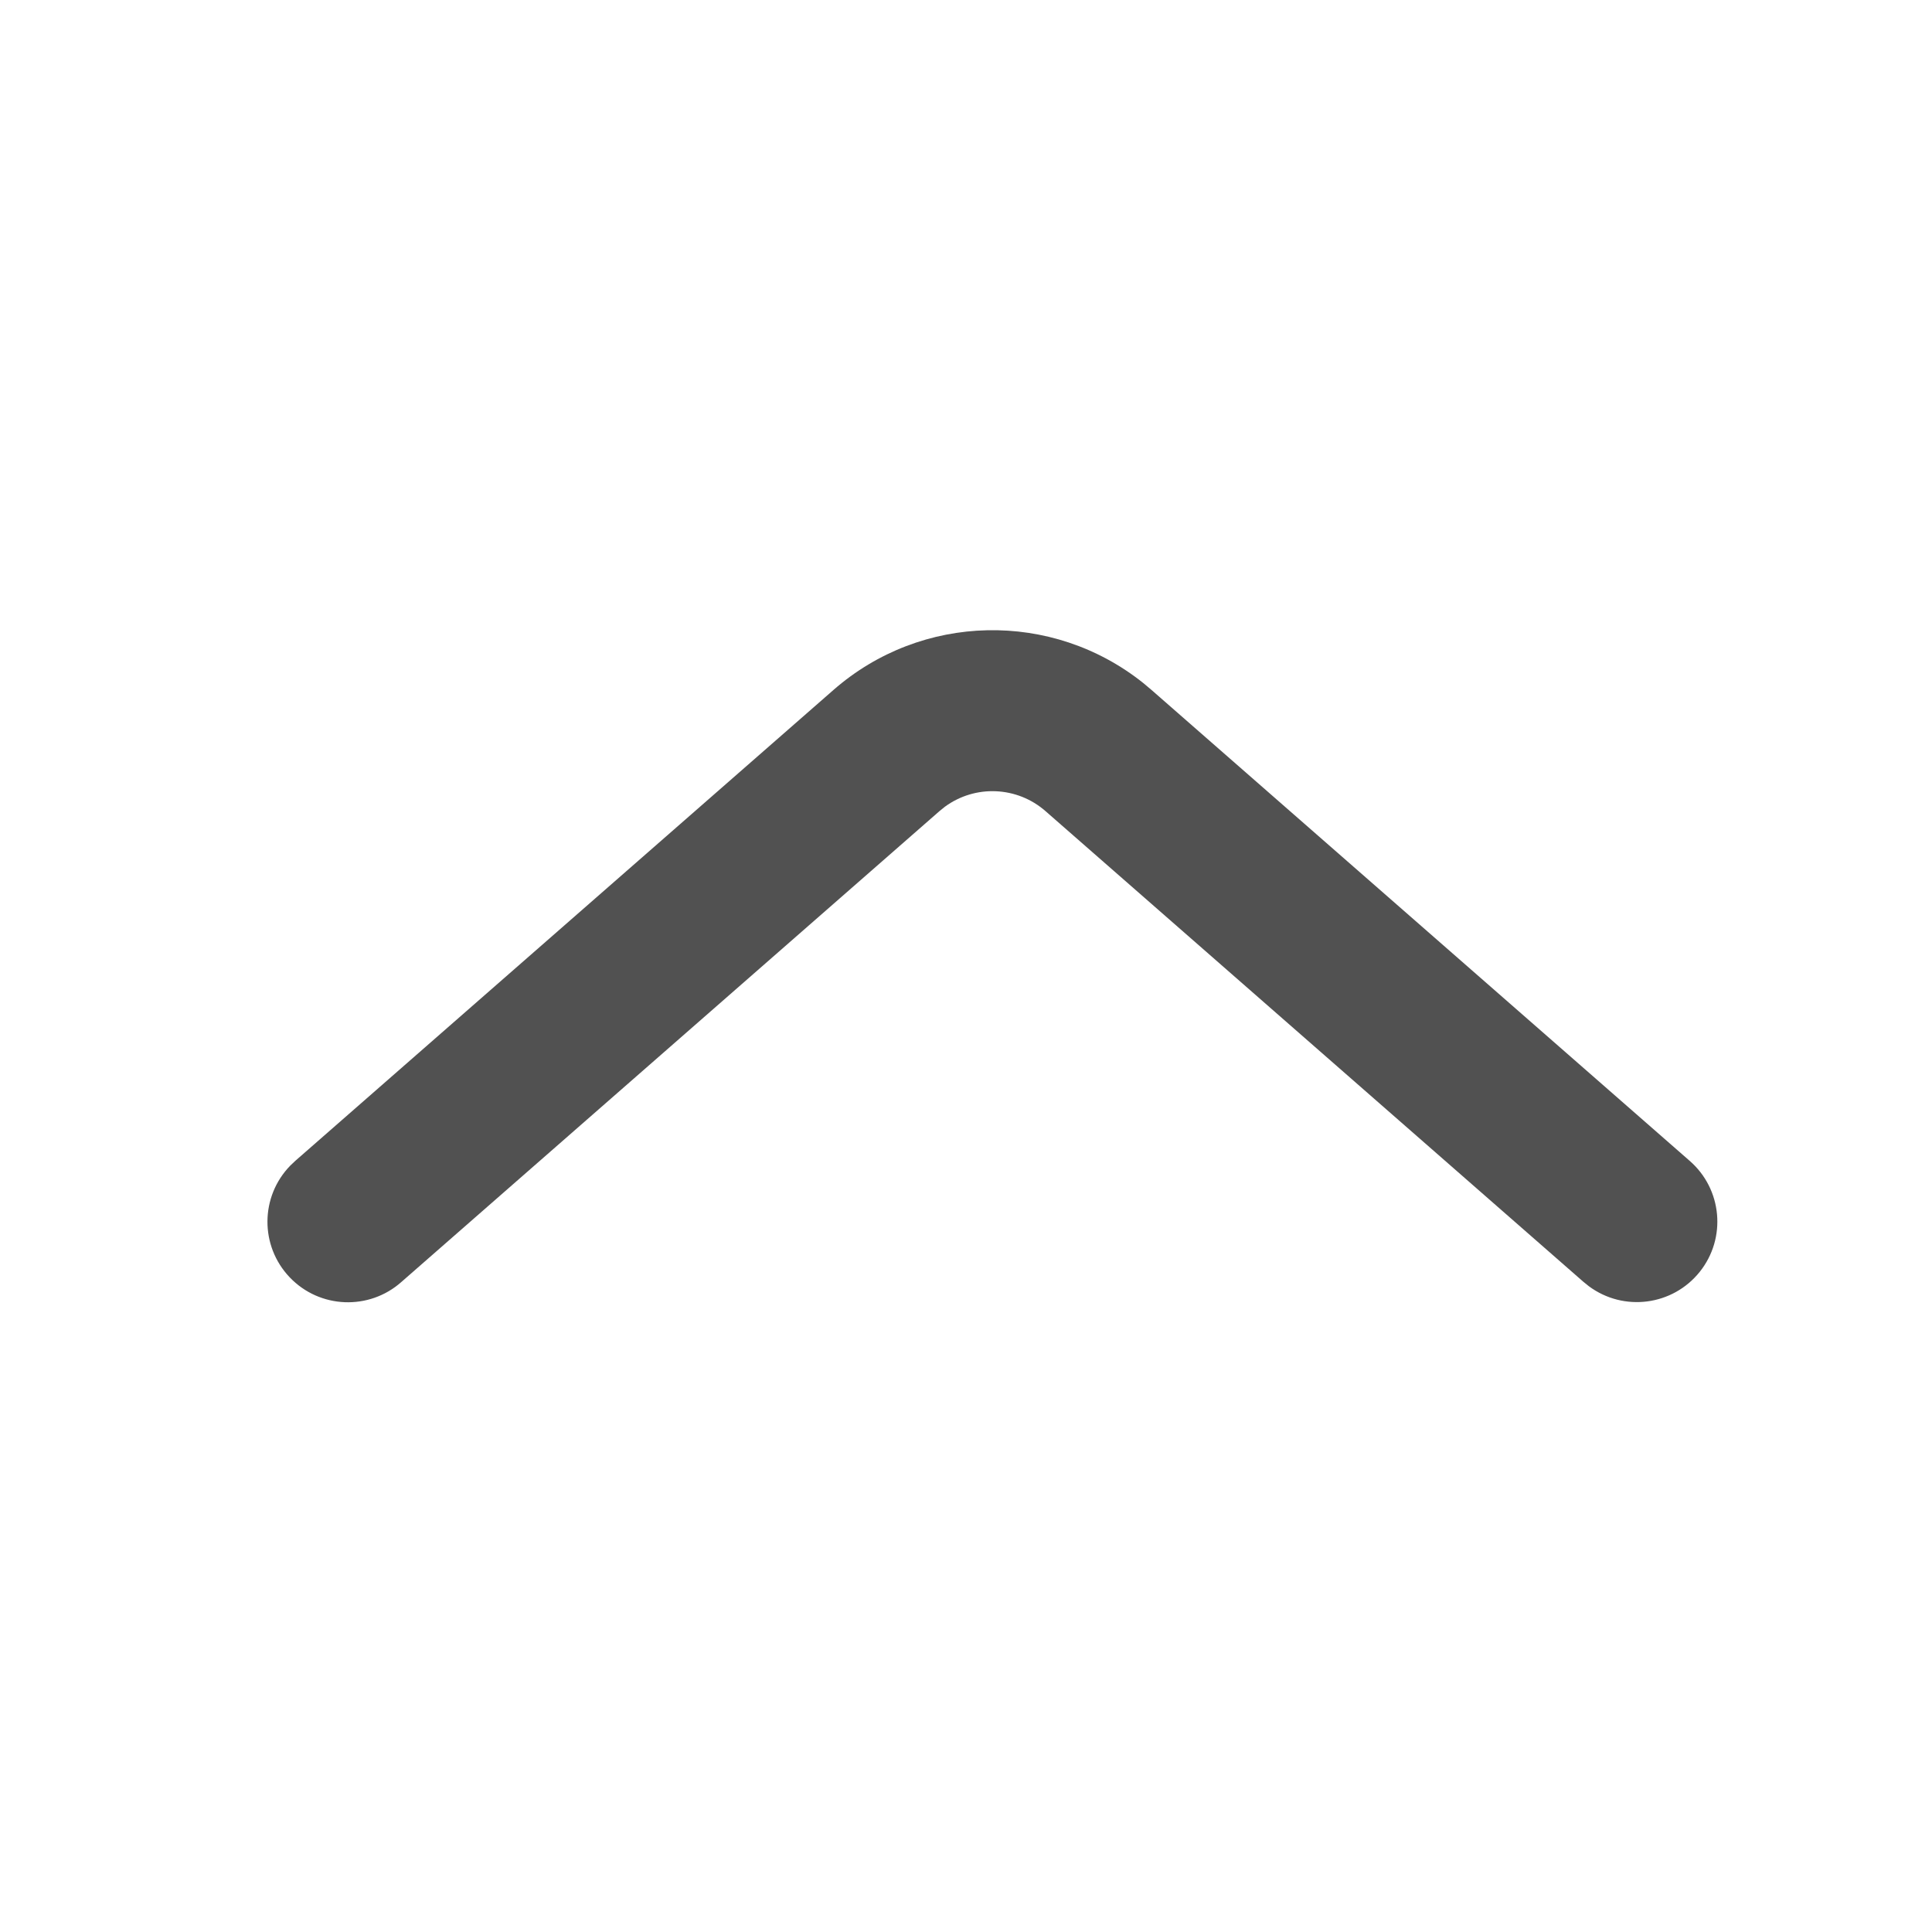
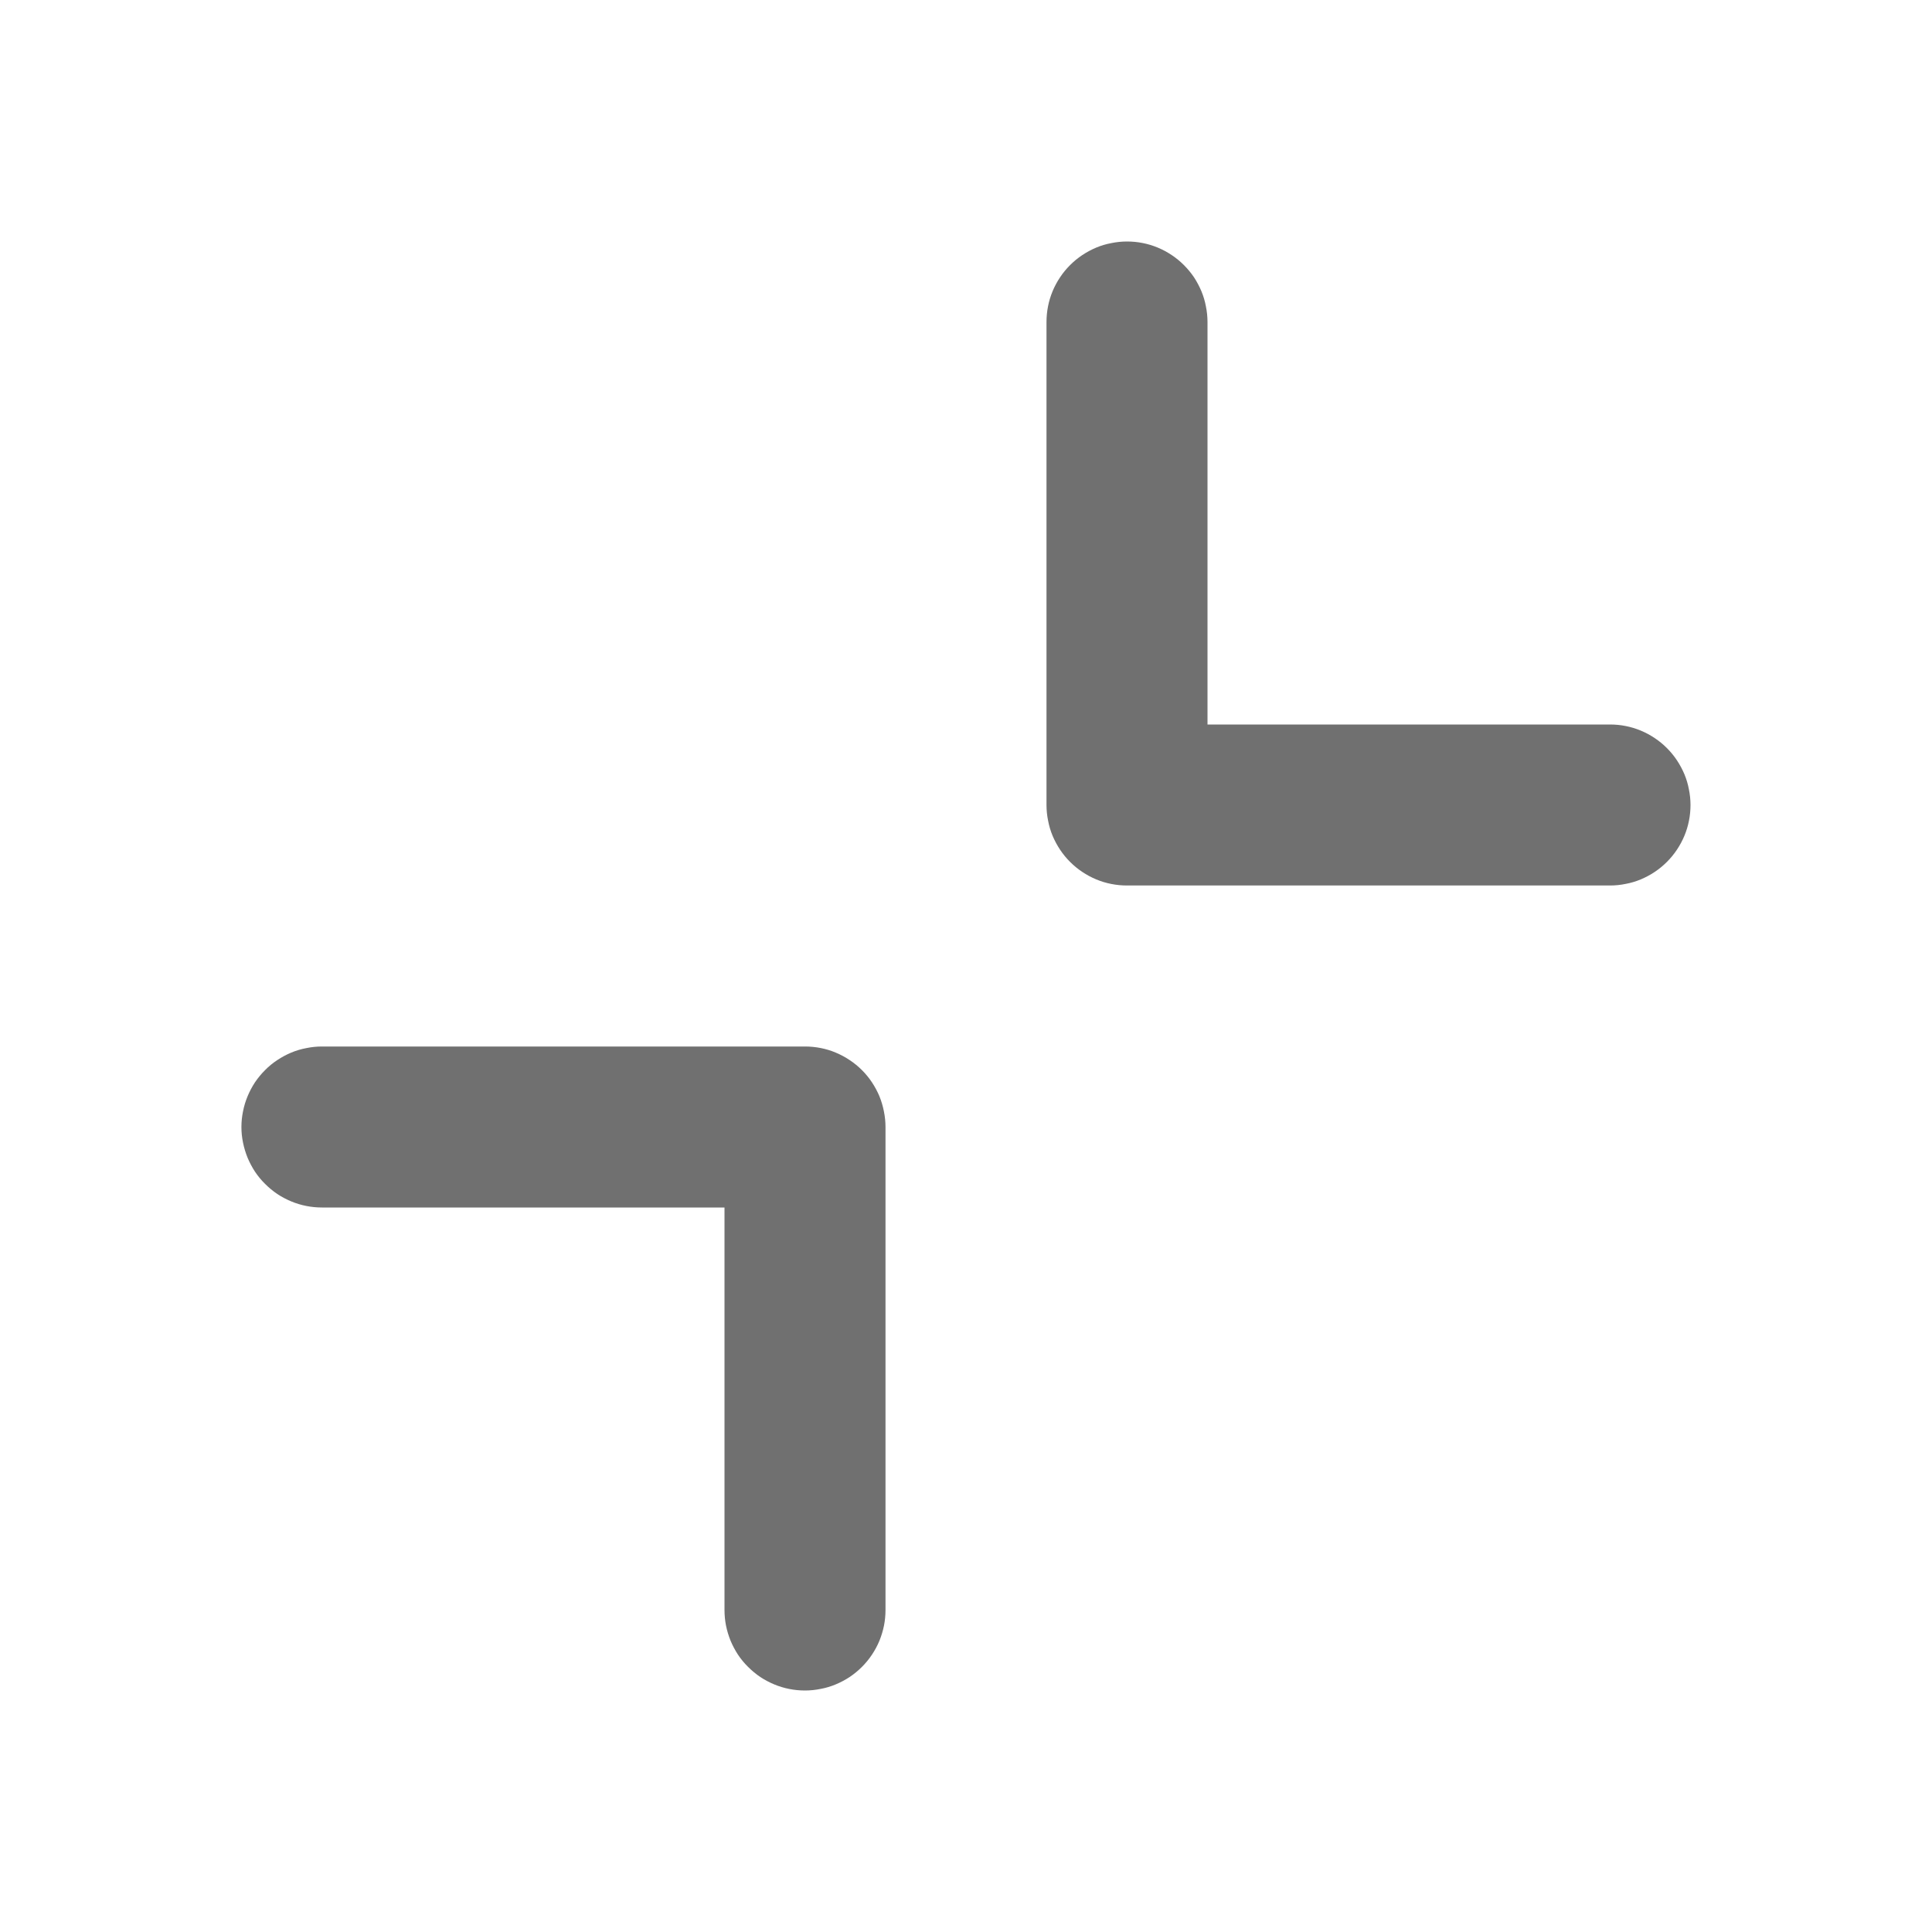
- <svg xmlns="http://www.w3.org/2000/svg" t="1769331935054" class="icon" viewBox="0 0 1024 1024" version="1.1" p-id="2796" width="200" height="200">
-   <path d="M212.8 679.424a42.667 42.667 0 0 1-58.88-61.696l2.688-2.539 285.141-249.493a128 128 0 0 1 164.267-3.627l4.309 3.627 285.141 249.493a42.667 42.667 0 0 1-53.333 66.539l-2.859-2.304-285.141-249.515a42.667 42.667 0 0 0-53.291-2.347l-2.901 2.347L212.8 679.424z" fill="#515151" p-id="2797" />
+ <svg xmlns="http://www.w3.org/2000/svg" t="1769504615392" class="icon" viewBox="0 0 1024 1024" version="1.1" p-id="7119" width="200" height="200">
+   <path d="M469.333 853.333v-256q0-4.181-0.853-8.32-0.811-4.139-2.389-8.021-1.621-3.84-3.968-7.381-2.304-3.456-5.291-6.443-2.987-2.987-6.485-5.291-3.499-2.347-7.381-3.968-3.84-1.621-7.979-2.432Q430.848 554.667 426.667 554.667H170.667q-4.224 0-8.32 0.853-4.139 0.768-8.021 2.389-3.84 1.621-7.381 3.968-3.499 2.304-6.443 5.291-2.987 2.987-5.333 6.443-2.304 3.499-3.925 7.381-1.621 3.883-2.432 8.021-0.853 4.139-0.853 8.32 0 4.224 0.853 8.32 0.853 4.139 2.432 8.021 1.621 3.84 3.925 7.381 2.347 3.499 5.333 6.443 2.987 2.987 6.443 5.333 3.499 2.304 7.381 3.925 3.883 1.621 8.021 2.432Q166.4 640 170.667 640h213.333v213.333q0 4.224 0.811 8.32 0.853 4.139 2.432 8.021 1.621 3.84 3.925 7.381 2.347 3.499 5.333 6.443 2.987 2.987 6.443 5.333 3.499 2.304 7.381 3.925 3.883 1.621 8.021 2.432Q422.4 896 426.667 896q4.181 0 8.32-0.853 4.139-0.768 7.979-2.389 3.883-1.621 7.381-3.925 3.499-2.347 6.485-5.333 2.987-2.987 5.291-6.443 2.347-3.499 3.968-7.381 1.579-3.883 2.432-8.021Q469.333 857.6 469.333 853.333z m85.333-682.667v256q0 4.224 0.853 8.32 0.768 4.139 2.389 8.021 1.621 3.84 3.968 7.381 2.304 3.456 5.291 6.443 2.987 2.987 6.443 5.291 3.499 2.347 7.381 3.968 3.883 1.621 8.021 2.432 4.139 0.811 8.32 0.811h256q4.224 0 8.32-0.853 4.139-0.768 8.021-2.389 3.84-1.621 7.381-3.968 3.456-2.304 6.443-5.291 2.987-2.987 5.291-6.443 2.347-3.499 3.968-7.381 1.621-3.883 2.432-8.021Q896 430.933 896 426.667q0-4.181-0.853-8.32-0.768-4.139-2.389-8.021-1.621-3.84-3.968-7.381-2.304-3.456-5.291-6.443-2.987-2.987-6.443-5.291-3.499-2.347-7.381-3.968-3.883-1.621-8.021-2.432Q857.6 384 853.333 384h-213.333V170.667q0-4.181-0.853-8.32-0.768-4.139-2.389-8.021-1.621-3.84-3.925-7.381-2.347-3.456-5.333-6.443-2.987-2.987-6.443-5.291-3.499-2.347-7.381-3.968-3.883-1.621-8.021-2.432Q601.6 128 597.333 128q-4.181 0-8.32 0.853-4.139 0.768-8.021 2.389-3.84 1.621-7.381 3.968-3.456 2.304-6.443 5.291-2.987 2.987-5.291 6.443-2.347 3.499-3.968 7.381-1.621 3.883-2.432 8.021Q554.667 166.485 554.667 170.667z" p-id="7120" fill="#707070" />
</svg>
